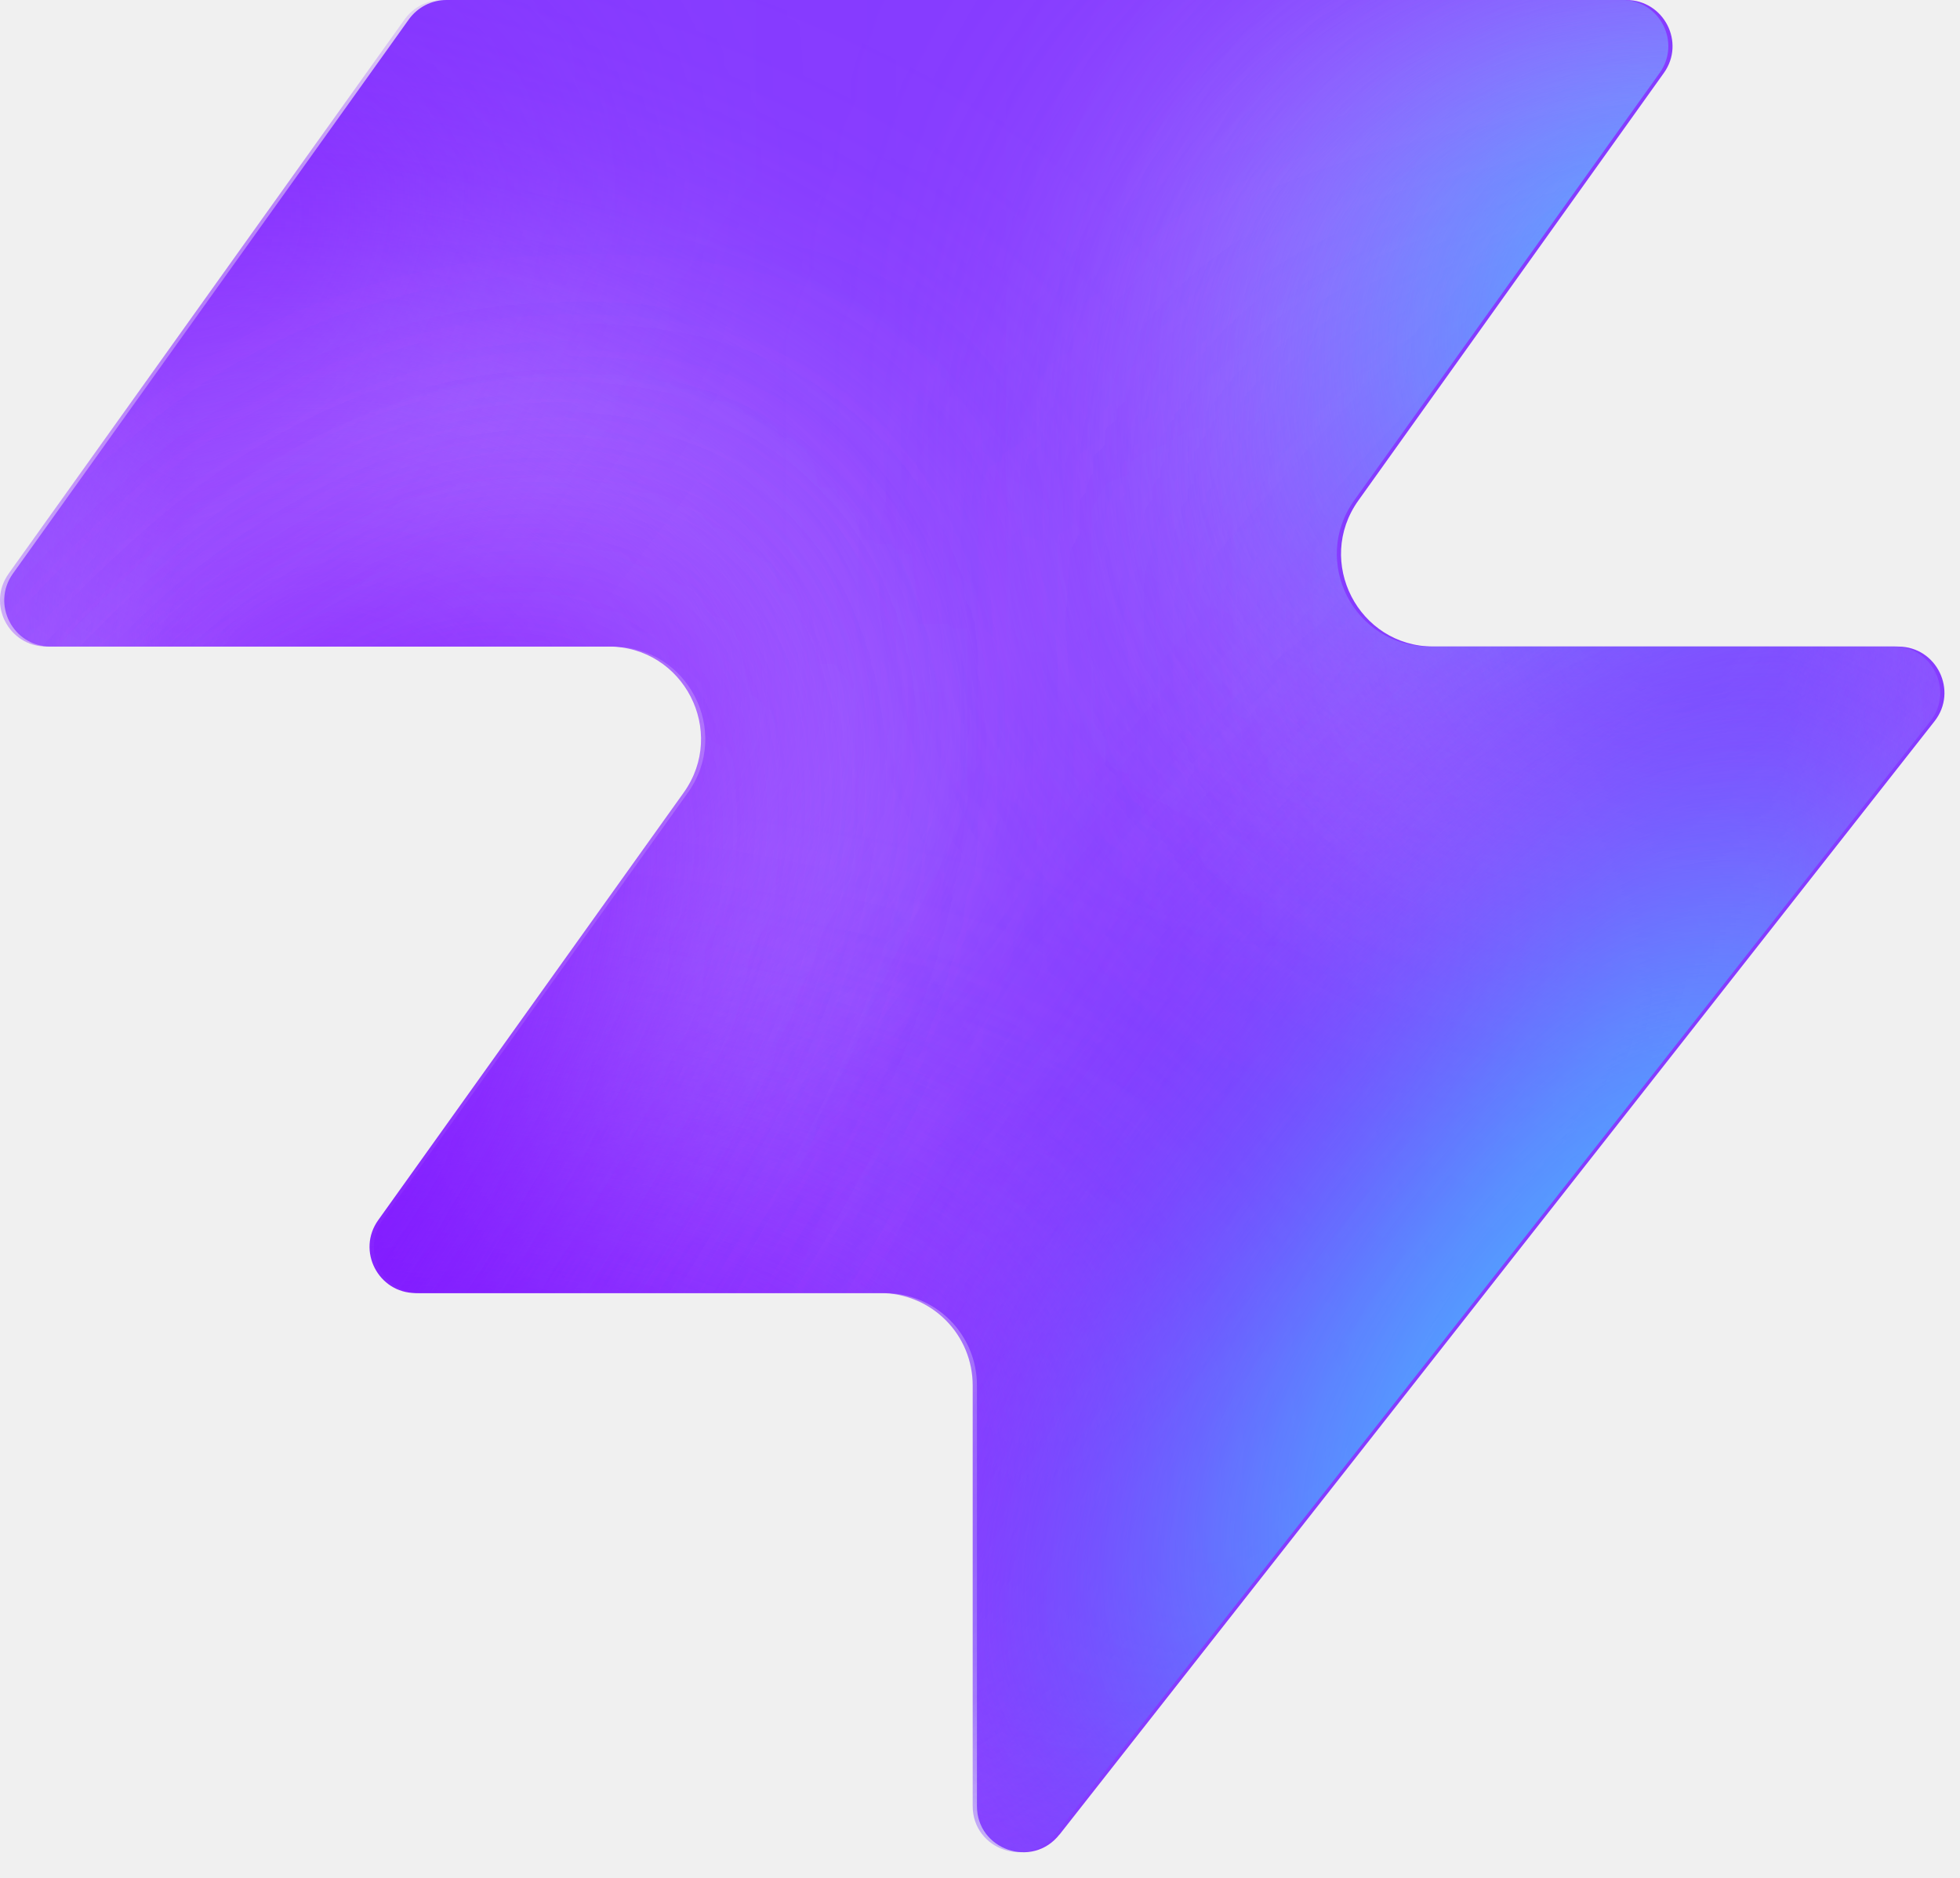
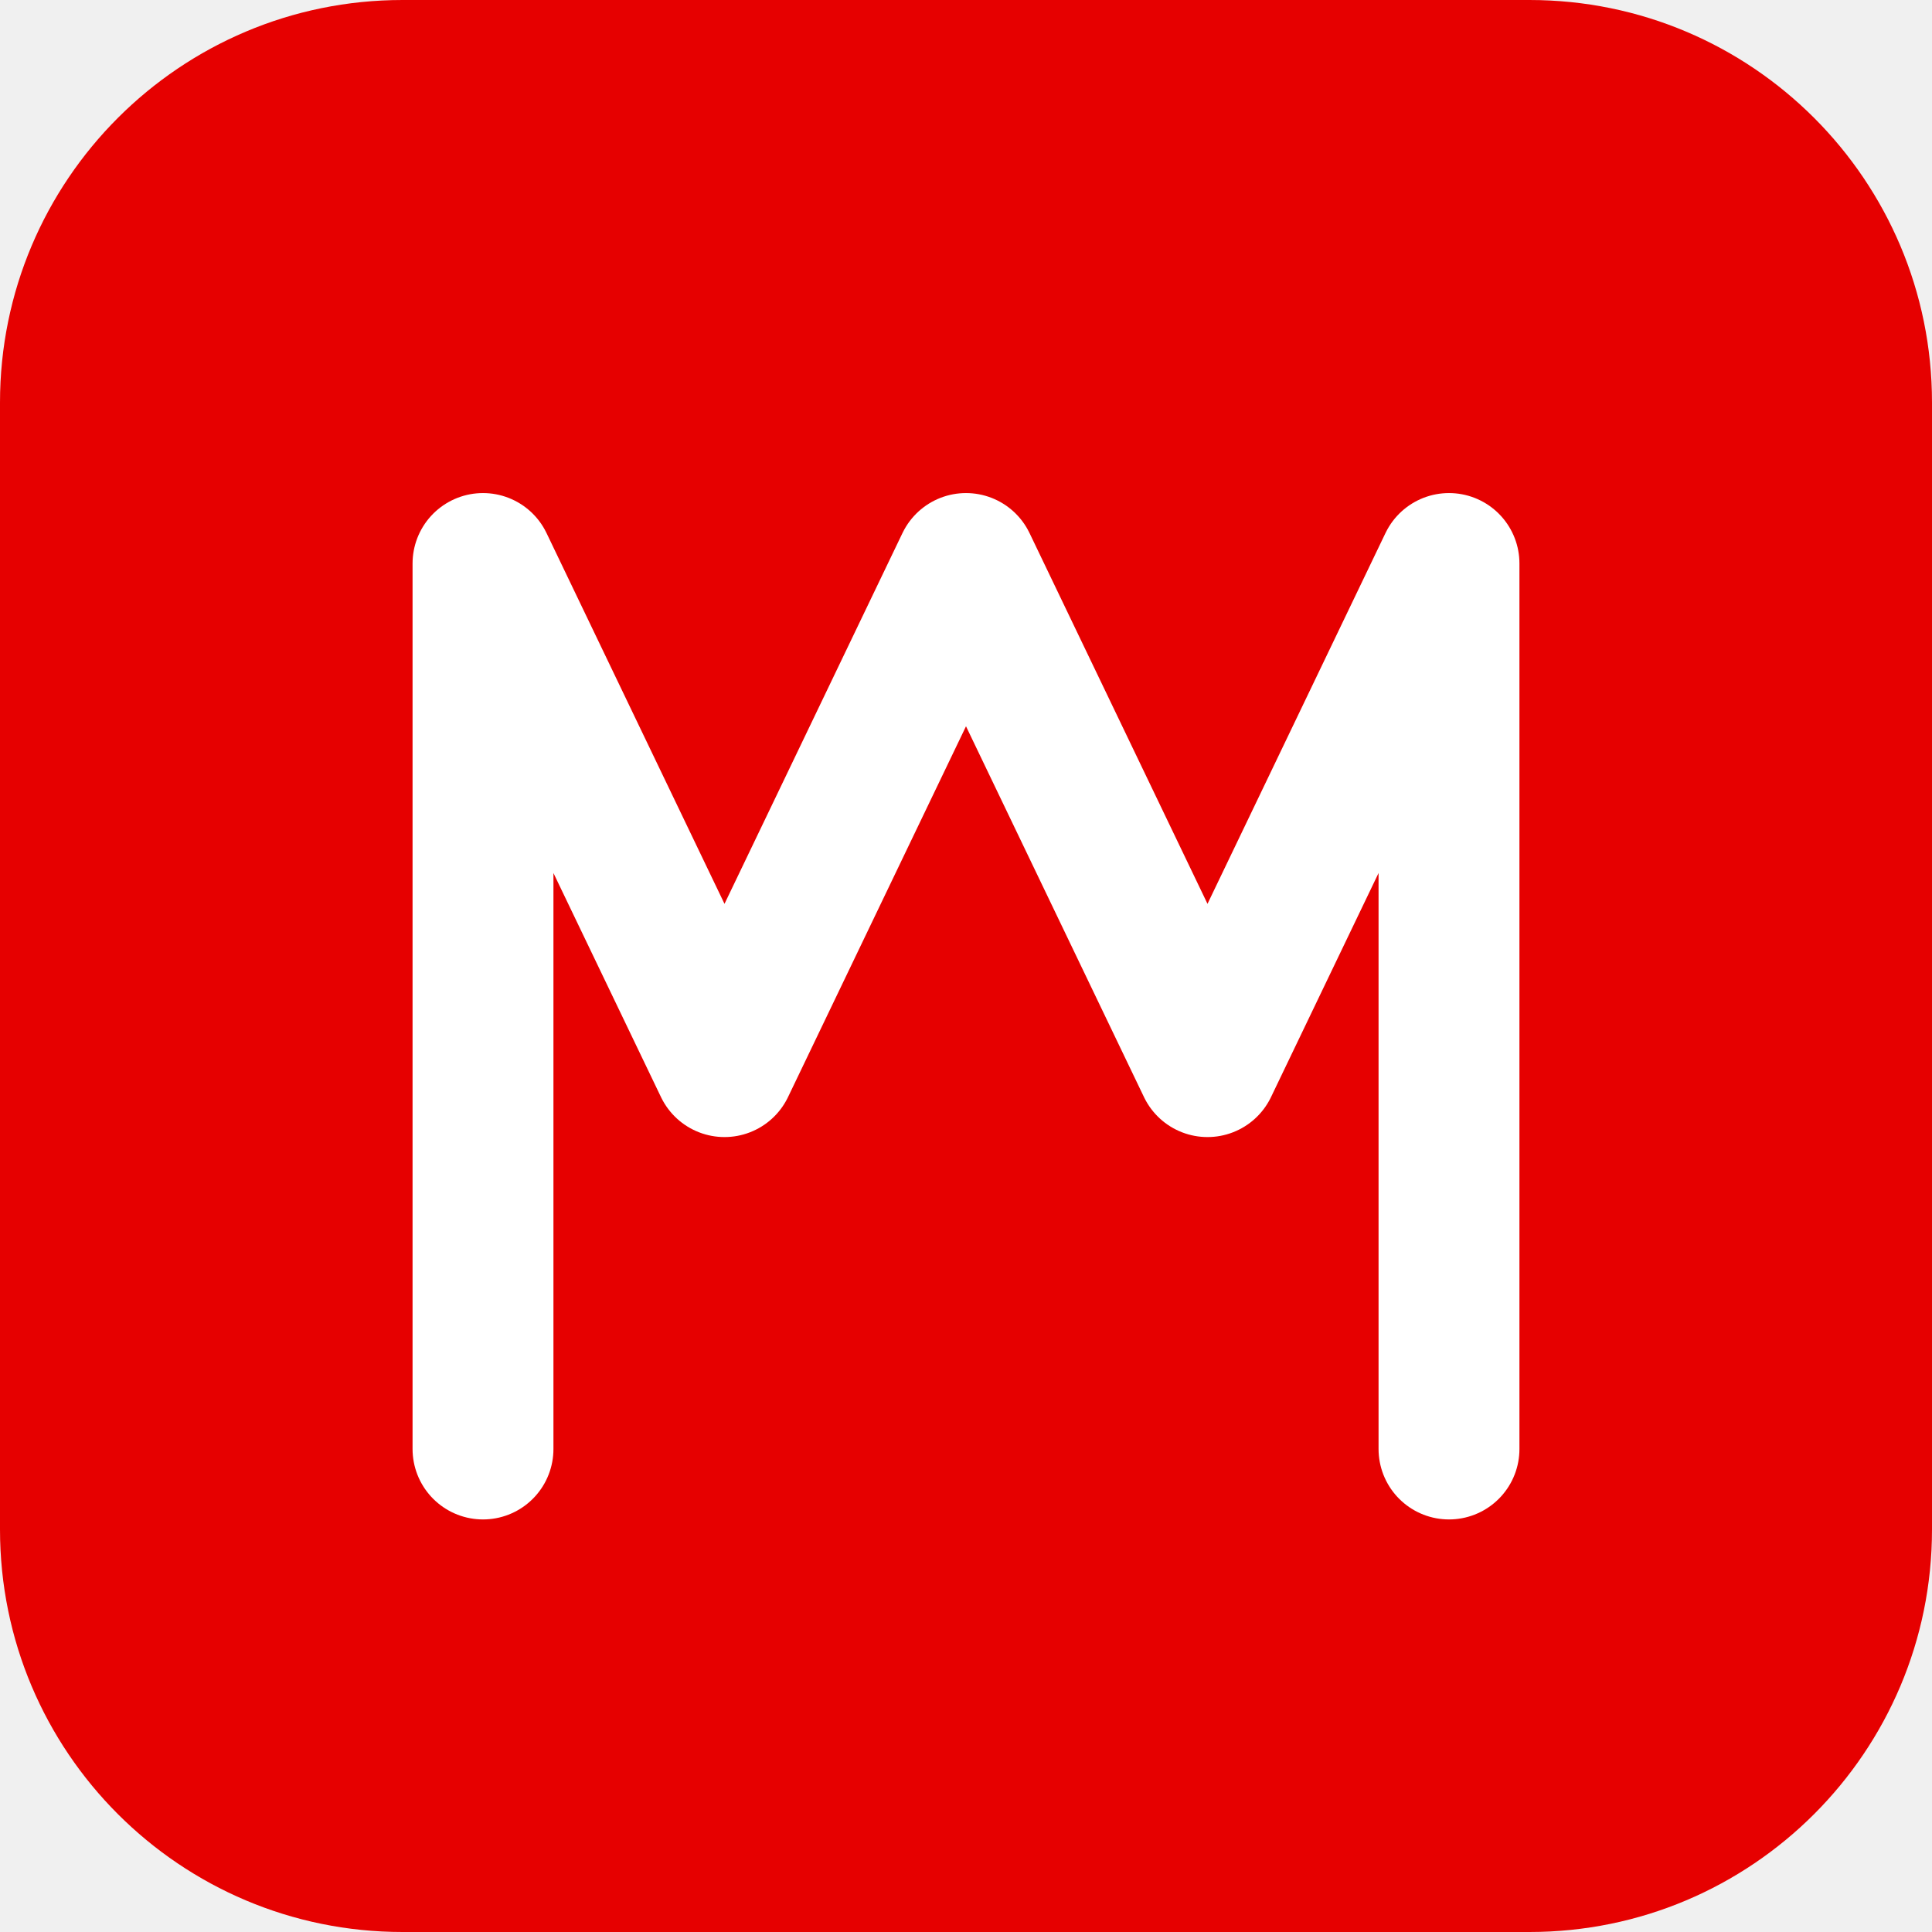
- <svg xmlns="http://www.w3.org/2000/svg" width="48" height="46" fill="none" viewBox="0 0 48 46">
-   <path fill="#863bff" d="M25.946 44.938c-.664.845-2.021.375-2.021-.698V33.937a2.26 2.26 0 0 0-2.262-2.262H10.287c-.92 0-1.456-1.04-.92-1.788l7.48-10.471c1.07-1.497 0-3.578-1.842-3.578H1.237c-.92 0-1.456-1.04-.92-1.788L10.013.474c.214-.297.556-.474.92-.474h28.894c.92 0 1.456 1.04.92 1.788l-7.48 10.471c-1.07 1.498 0 3.579 1.842 3.579h11.377c.943 0 1.473 1.088.89 1.83L25.947 44.94z" style="fill:#863bff;fill:color(display-p3 .525 .23 1);fill-opacity:1" />
-   <mask id="a" width="48" height="46" x="0" y="0" maskUnits="userSpaceOnUse" style="mask-type:alpha">
-     <path fill="#000" d="M25.842 44.938c-.664.844-2.021.375-2.021-.698V33.937a2.26 2.26 0 0 0-2.262-2.262H10.183c-.92 0-1.456-1.04-.92-1.788l7.48-10.471c1.07-1.498 0-3.579-1.842-3.579H1.133c-.92 0-1.456-1.04-.92-1.787L9.91.473c.214-.297.556-.474.92-.474h28.894c.92 0 1.456 1.04.92 1.788l-7.48 10.471c-1.07 1.498 0 3.578 1.842 3.578h11.377c.943 0 1.473 1.088.89 1.832L25.843 44.94z" style="fill:#000;fill-opacity:1" />
-   </mask>
-   <g mask="url(#a)">
-     <g filter="url(#b)">
-       <ellipse cx="5.508" cy="14.704" fill="#ede6ff" rx="5.508" ry="14.704" style="fill:#ede6ff;fill:color(display-p3 .927 .903 1);fill-opacity:1" transform="matrix(.00324 1 1 -.00324 -4.47 31.516)" />
-     </g>
-     <g filter="url(#c)">
-       <ellipse cx="10.399" cy="29.851" fill="#ede6ff" rx="10.399" ry="29.851" style="fill:#ede6ff;fill:color(display-p3 .927 .903 1);fill-opacity:1" transform="matrix(.00324 1 1 -.00324 -39.328 7.883)" />
-     </g>
-     <g filter="url(#d)">
-       <ellipse cx="5.508" cy="30.487" fill="#7e14ff" rx="5.508" ry="30.487" style="fill:#7e14ff;fill:color(display-p3 .492 .077 1);fill-opacity:1" transform="rotate(89.814 -25.913 -14.639)scale(1 -1)" />
-     </g>
-     <g filter="url(#e)">
-       <ellipse cx="5.508" cy="30.599" fill="#7e14ff" rx="5.508" ry="30.599" style="fill:#7e14ff;fill:color(display-p3 .492 .077 1);fill-opacity:1" transform="rotate(89.814 -32.644 -3.334)scale(1 -1)" />
-     </g>
-     <g filter="url(#f)">
-       <ellipse cx="5.508" cy="30.599" fill="#7e14ff" rx="5.508" ry="30.599" style="fill:#7e14ff;fill:color(display-p3 .492 .077 1);fill-opacity:1" transform="matrix(.00324 1 1 -.00324 -34.34 30.47)" />
-     </g>
-     <g filter="url(#g)">
-       <ellipse cx="14.072" cy="22.078" fill="#ede6ff" rx="14.072" ry="22.078" style="fill:#ede6ff;fill:color(display-p3 .927 .903 1);fill-opacity:1" transform="rotate(93.35 24.506 48.493)scale(-1 1)" />
-     </g>
-     <g filter="url(#h)">
-       <ellipse cx="3.47" cy="21.501" fill="#7e14ff" rx="3.47" ry="21.501" style="fill:#7e14ff;fill:color(display-p3 .492 .077 1);fill-opacity:1" transform="rotate(89.009 28.708 47.59)scale(-1 1)" />
-     </g>
-     <g filter="url(#i)">
-       <ellipse cx="3.47" cy="21.501" fill="#7e14ff" rx="3.47" ry="21.501" style="fill:#7e14ff;fill:color(display-p3 .492 .077 1);fill-opacity:1" transform="rotate(89.009 28.708 47.59)scale(-1 1)" />
-     </g>
-     <g filter="url(#j)">
-       <ellipse cx=".387" cy="8.972" fill="#7e14ff" rx="4.407" ry="29.108" style="fill:#7e14ff;fill:color(display-p3 .492 .077 1);fill-opacity:1" transform="rotate(39.51 .387 8.972)" />
-     </g>
-     <g filter="url(#k)">
-       <ellipse cx="47.523" cy="-6.092" fill="#7e14ff" rx="4.407" ry="29.108" style="fill:#7e14ff;fill:color(display-p3 .492 .077 1);fill-opacity:1" transform="rotate(37.892 47.523 -6.092)" />
-     </g>
-     <g filter="url(#l)">
-       <ellipse cx="41.412" cy="6.333" fill="#47bfff" rx="5.971" ry="9.665" style="fill:#47bfff;fill:color(display-p3 .28 .748 1);fill-opacity:1" transform="rotate(37.892 41.412 6.333)" />
-     </g>
-     <g filter="url(#m)">
-       <ellipse cx="-1.879" cy="38.332" fill="#7e14ff" rx="4.407" ry="29.108" style="fill:#7e14ff;fill:color(display-p3 .492 .077 1);fill-opacity:1" transform="rotate(37.892 -1.88 38.332)" />
-     </g>
-     <g filter="url(#n)">
-       <ellipse cx="-1.879" cy="38.332" fill="#7e14ff" rx="4.407" ry="29.108" style="fill:#7e14ff;fill:color(display-p3 .492 .077 1);fill-opacity:1" transform="rotate(37.892 -1.88 38.332)" />
-     </g>
-     <g filter="url(#o)">
-       <ellipse cx="35.651" cy="29.907" fill="#7e14ff" rx="4.407" ry="29.108" style="fill:#7e14ff;fill:color(display-p3 .492 .077 1);fill-opacity:1" transform="rotate(37.892 35.651 29.907)" />
-     </g>
-     <g filter="url(#p)">
-       <ellipse cx="38.418" cy="32.4" fill="#47bfff" rx="5.971" ry="15.297" style="fill:#47bfff;fill:color(display-p3 .28 .748 1);fill-opacity:1" transform="rotate(37.892 38.418 32.4)" />
-     </g>
-   </g>
-   <defs>
-     <filter id="b" width="60.045" height="41.654" x="-19.77" y="16.149" color-interpolation-filters="sRGB" filterUnits="userSpaceOnUse">
-       <feFlood flood-opacity="0" result="BackgroundImageFix" />
-       <feBlend in="SourceGraphic" in2="BackgroundImageFix" result="shape" />
-       <feGaussianBlur result="effect1_foregroundBlur_2002_17158" stdDeviation="7.659" />
-     </filter>
-     <filter id="c" width="90.34" height="51.437" x="-54.613" y="-7.533" color-interpolation-filters="sRGB" filterUnits="userSpaceOnUse">
-       <feFlood flood-opacity="0" result="BackgroundImageFix" />
-       <feBlend in="SourceGraphic" in2="BackgroundImageFix" result="shape" />
-       <feGaussianBlur result="effect1_foregroundBlur_2002_17158" stdDeviation="7.659" />
-     </filter>
-     <filter id="d" width="79.355" height="29.4" x="-49.64" y="2.03" color-interpolation-filters="sRGB" filterUnits="userSpaceOnUse">
-       <feFlood flood-opacity="0" result="BackgroundImageFix" />
-       <feBlend in="SourceGraphic" in2="BackgroundImageFix" result="shape" />
-       <feGaussianBlur result="effect1_foregroundBlur_2002_17158" stdDeviation="4.596" />
-     </filter>
-     <filter id="e" width="79.579" height="29.4" x="-45.045" y="20.029" color-interpolation-filters="sRGB" filterUnits="userSpaceOnUse">
-       <feFlood flood-opacity="0" result="BackgroundImageFix" />
-       <feBlend in="SourceGraphic" in2="BackgroundImageFix" result="shape" />
-       <feGaussianBlur result="effect1_foregroundBlur_2002_17158" stdDeviation="4.596" />
-     </filter>
-     <filter id="f" width="79.579" height="29.4" x="-43.513" y="21.178" color-interpolation-filters="sRGB" filterUnits="userSpaceOnUse">
-       <feFlood flood-opacity="0" result="BackgroundImageFix" />
-       <feBlend in="SourceGraphic" in2="BackgroundImageFix" result="shape" />
-       <feGaussianBlur result="effect1_foregroundBlur_2002_17158" stdDeviation="4.596" />
-     </filter>
-     <filter id="g" width="74.749" height="58.852" x="15.756" y="-17.901" color-interpolation-filters="sRGB" filterUnits="userSpaceOnUse">
-       <feFlood flood-opacity="0" result="BackgroundImageFix" />
-       <feBlend in="SourceGraphic" in2="BackgroundImageFix" result="shape" />
-       <feGaussianBlur result="effect1_foregroundBlur_2002_17158" stdDeviation="7.659" />
-     </filter>
-     <filter id="h" width="61.377" height="25.362" x="23.548" y="2.284" color-interpolation-filters="sRGB" filterUnits="userSpaceOnUse">
-       <feFlood flood-opacity="0" result="BackgroundImageFix" />
-       <feBlend in="SourceGraphic" in2="BackgroundImageFix" result="shape" />
-       <feGaussianBlur result="effect1_foregroundBlur_2002_17158" stdDeviation="4.596" />
-     </filter>
-     <filter id="i" width="61.377" height="25.362" x="23.548" y="2.284" color-interpolation-filters="sRGB" filterUnits="userSpaceOnUse">
-       <feFlood flood-opacity="0" result="BackgroundImageFix" />
-       <feBlend in="SourceGraphic" in2="BackgroundImageFix" result="shape" />
-       <feGaussianBlur result="effect1_foregroundBlur_2002_17158" stdDeviation="4.596" />
-     </filter>
-     <filter id="j" width="56.045" height="63.649" x="-27.636" y="-22.853" color-interpolation-filters="sRGB" filterUnits="userSpaceOnUse">
-       <feFlood flood-opacity="0" result="BackgroundImageFix" />
-       <feBlend in="SourceGraphic" in2="BackgroundImageFix" result="shape" />
-       <feGaussianBlur result="effect1_foregroundBlur_2002_17158" stdDeviation="4.596" />
-     </filter>
-     <filter id="k" width="54.814" height="64.646" x="20.116" y="-38.415" color-interpolation-filters="sRGB" filterUnits="userSpaceOnUse">
-       <feFlood flood-opacity="0" result="BackgroundImageFix" />
-       <feBlend in="SourceGraphic" in2="BackgroundImageFix" result="shape" />
-       <feGaussianBlur result="effect1_foregroundBlur_2002_17158" stdDeviation="4.596" />
-     </filter>
-     <filter id="l" width="33.541" height="35.313" x="24.641" y="-11.323" color-interpolation-filters="sRGB" filterUnits="userSpaceOnUse">
-       <feFlood flood-opacity="0" result="BackgroundImageFix" />
-       <feBlend in="SourceGraphic" in2="BackgroundImageFix" result="shape" />
-       <feGaussianBlur result="effect1_foregroundBlur_2002_17158" stdDeviation="4.596" />
-     </filter>
-     <filter id="m" width="54.814" height="64.646" x="-29.286" y="6.009" color-interpolation-filters="sRGB" filterUnits="userSpaceOnUse">
-       <feFlood flood-opacity="0" result="BackgroundImageFix" />
-       <feBlend in="SourceGraphic" in2="BackgroundImageFix" result="shape" />
-       <feGaussianBlur result="effect1_foregroundBlur_2002_17158" stdDeviation="4.596" />
-     </filter>
-     <filter id="n" width="54.814" height="64.646" x="-29.286" y="6.009" color-interpolation-filters="sRGB" filterUnits="userSpaceOnUse">
-       <feFlood flood-opacity="0" result="BackgroundImageFix" />
-       <feBlend in="SourceGraphic" in2="BackgroundImageFix" result="shape" />
-       <feGaussianBlur result="effect1_foregroundBlur_2002_17158" stdDeviation="4.596" />
-     </filter>
-     <filter id="o" width="54.814" height="64.646" x="8.244" y="-2.416" color-interpolation-filters="sRGB" filterUnits="userSpaceOnUse">
-       <feFlood flood-opacity="0" result="BackgroundImageFix" />
-       <feBlend in="SourceGraphic" in2="BackgroundImageFix" result="shape" />
-       <feGaussianBlur result="effect1_foregroundBlur_2002_17158" stdDeviation="4.596" />
-     </filter>
-     <filter id="p" width="39.409" height="43.623" x="18.713" y="10.588" color-interpolation-filters="sRGB" filterUnits="userSpaceOnUse">
-       <feFlood flood-opacity="0" result="BackgroundImageFix" />
-       <feBlend in="SourceGraphic" in2="BackgroundImageFix" result="shape" />
-       <feGaussianBlur result="effect1_foregroundBlur_2002_17158" stdDeviation="4.596" />
-     </filter>
-   </defs>
+ <svg xmlns="http://www.w3.org/2000/svg" width="48" height="48" viewBox="0 0 48 48" fill="none">
+   <rect width="48" height="48" rx="10" fill="#e60000" />
+   <path d="M12 36V14l6 12.5L24 14l6 12.5L36 14v22" stroke="#fff" stroke-width="3.5" stroke-linecap="round" stroke-linejoin="round" fill="none" />
</svg>
